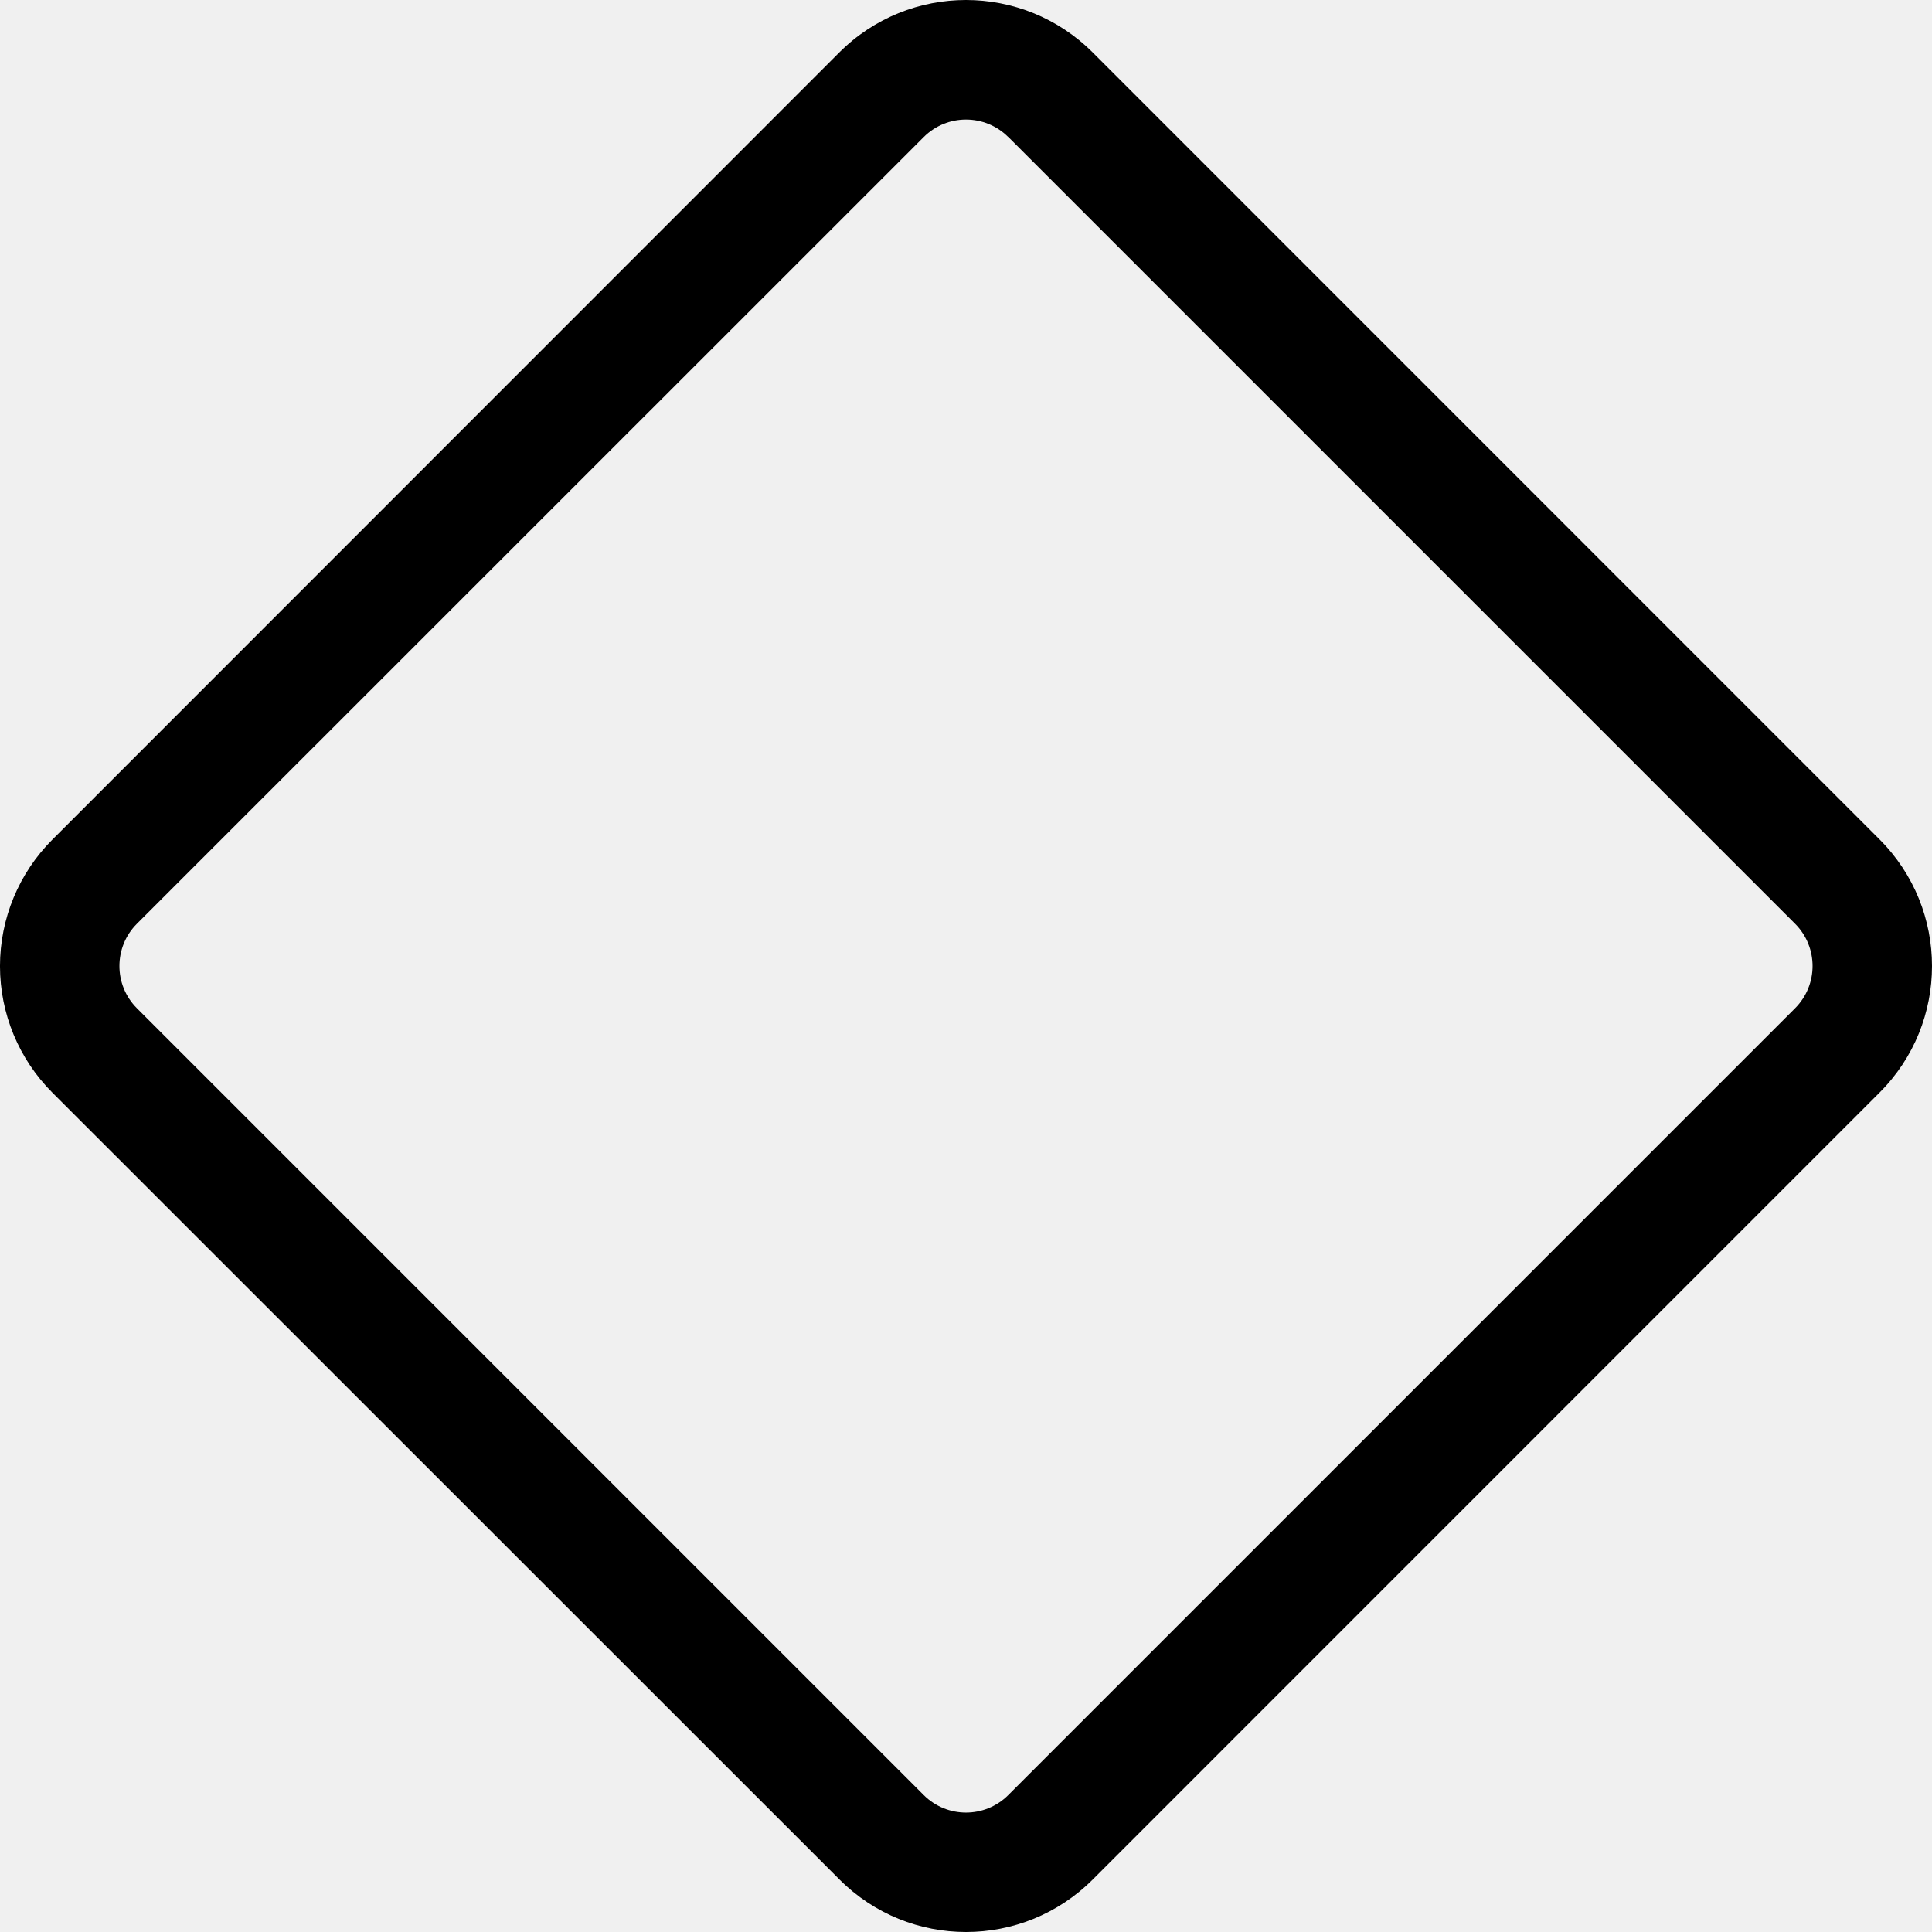
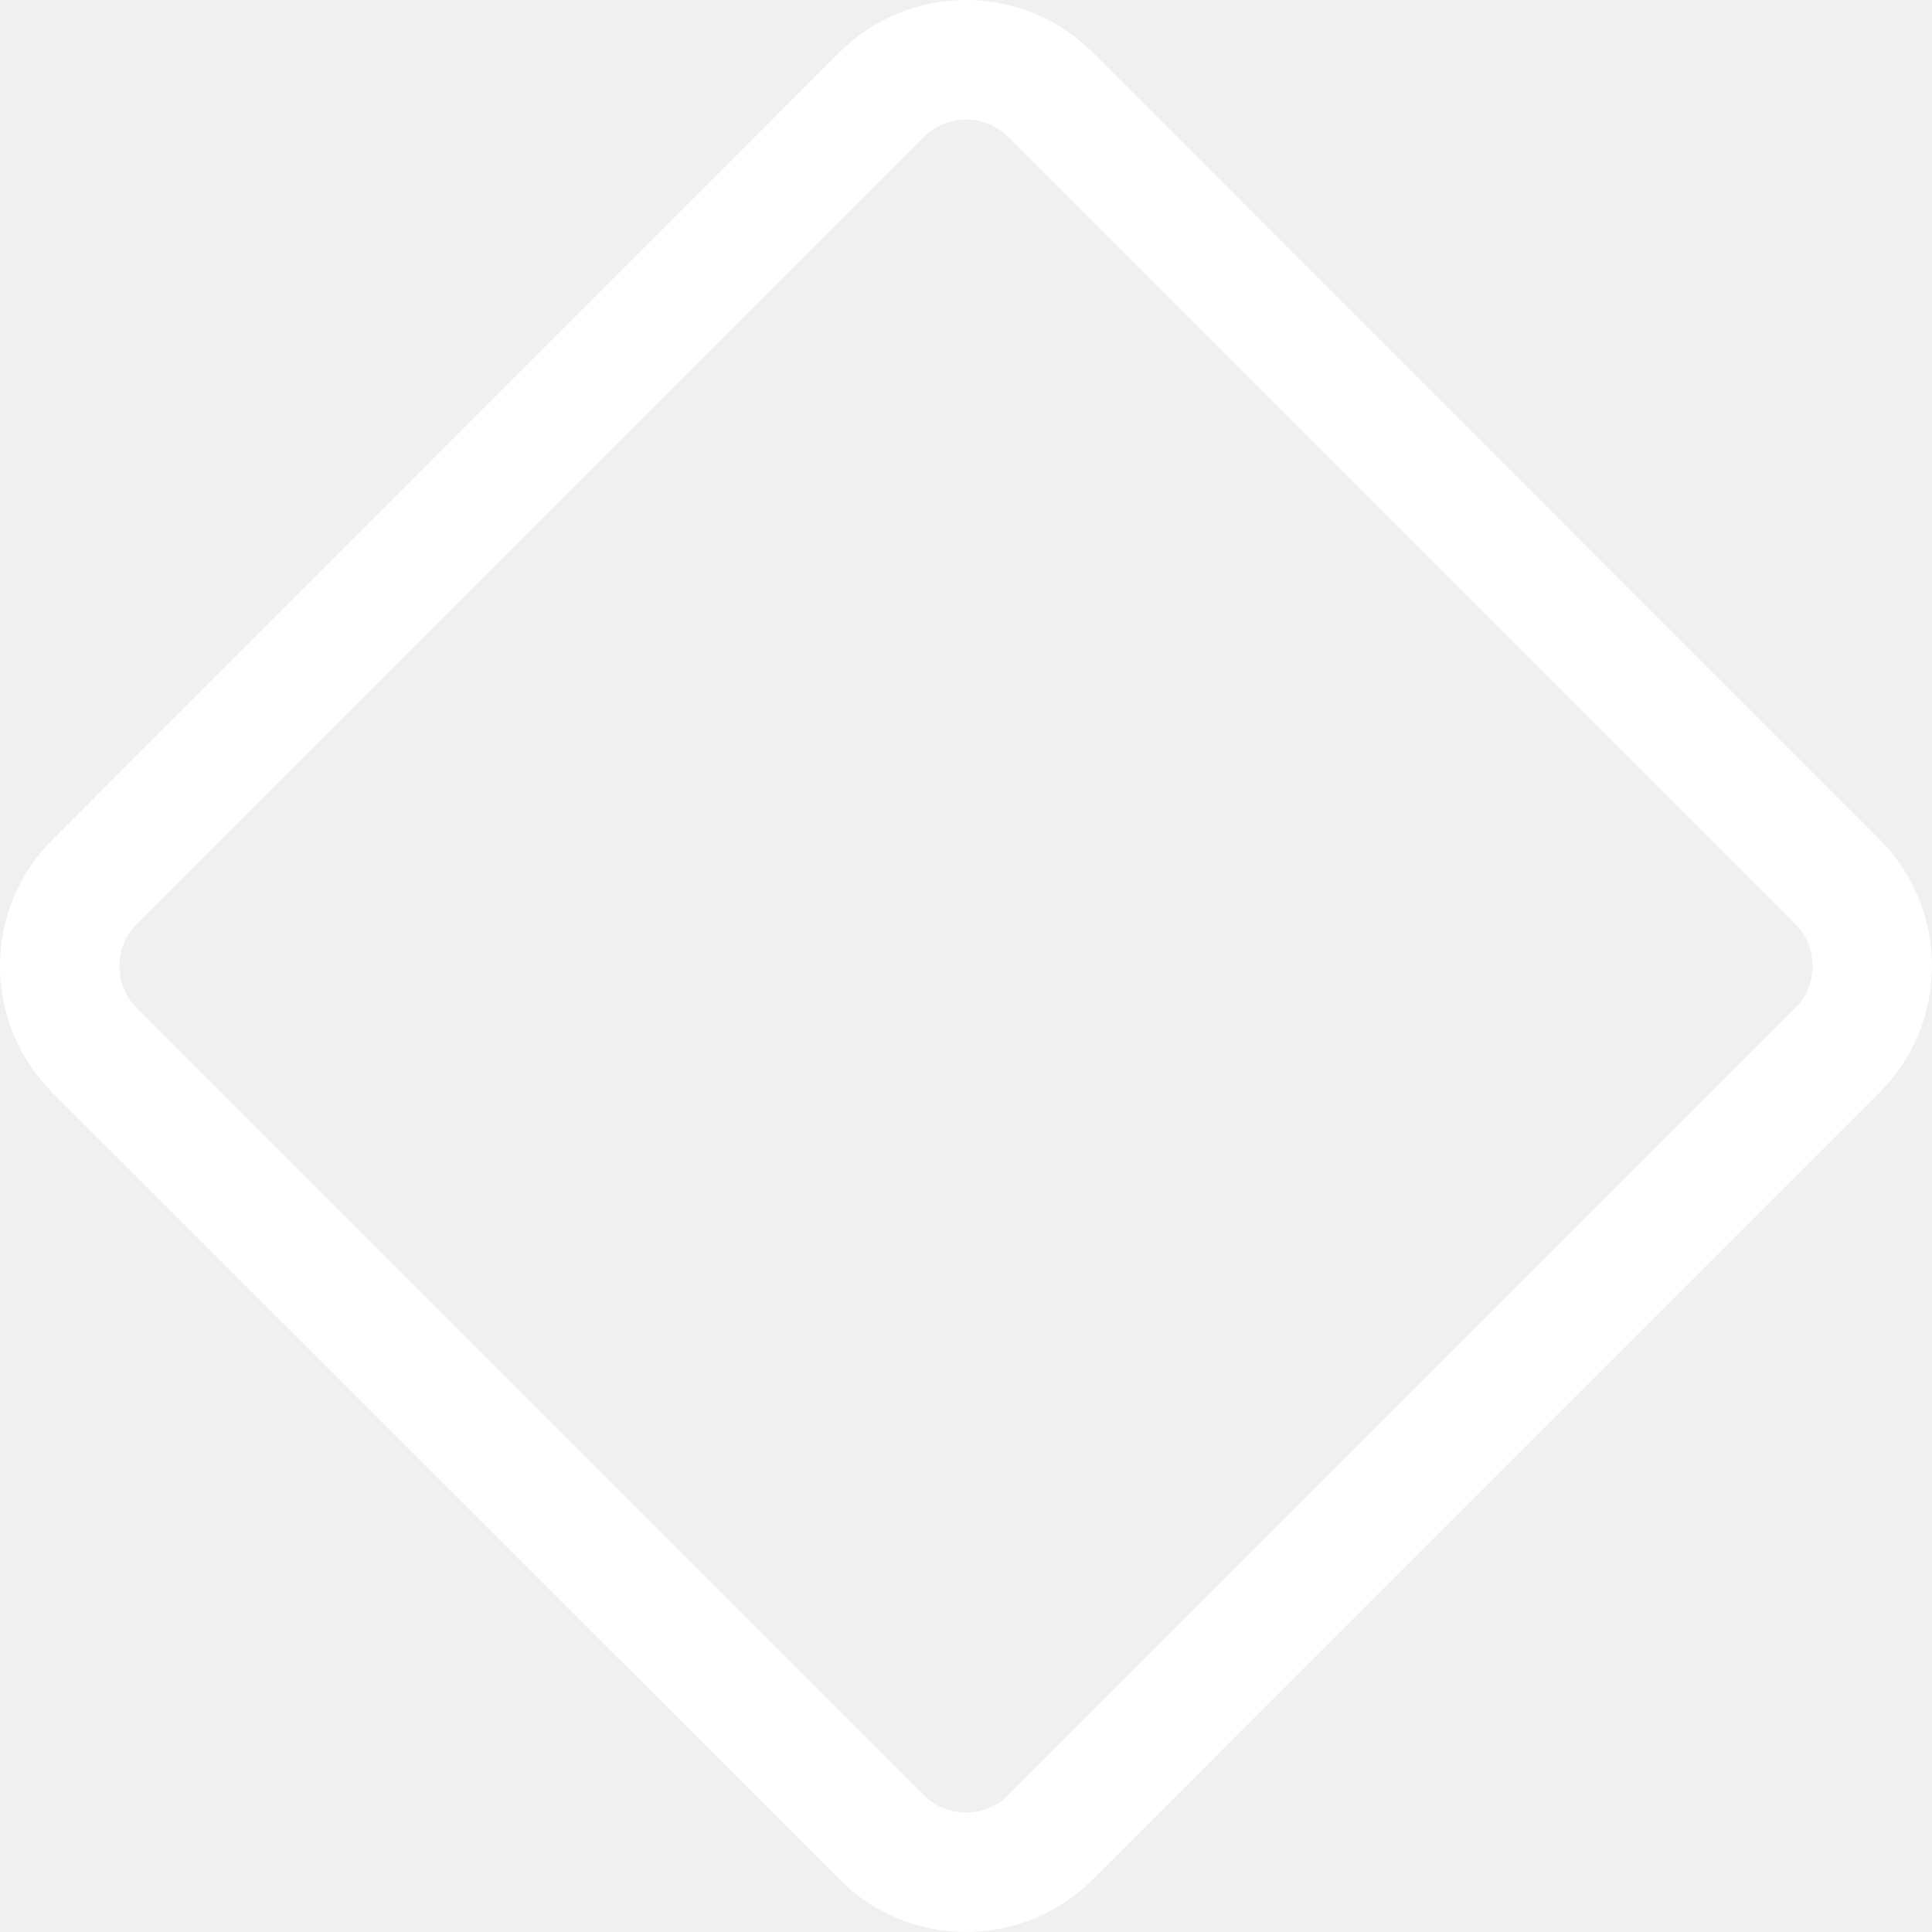
- <svg xmlns="http://www.w3.org/2000/svg" width="16" height="16" fill="currentColor" class="bi bi-diamond" viewBox="0 0 16 16">
+ <svg xmlns="http://www.w3.org/2000/svg" width="16" height="16" fill="#ffffff" class="bi bi-diamond" viewBox="0 0 16 16">
  <path d="M6.95.435c.58-.58 1.52-.58 2.1 0l6.515 6.516c.58.58.58 1.519 0 2.098L9.05 15.565c-.58.58-1.519.58-2.098 0L.435 9.05a1.482 1.482 0 0 1 0-2.098L6.95.435zm1.4.7a.495.495 0 0 0-.7 0L1.134 7.65a.495.495 0 0 0 0 .7l6.516 6.516a.495.495 0 0 0 .7 0l6.516-6.516a.495.495 0 0 0 0-.7L8.35 1.134z" />
</svg>
